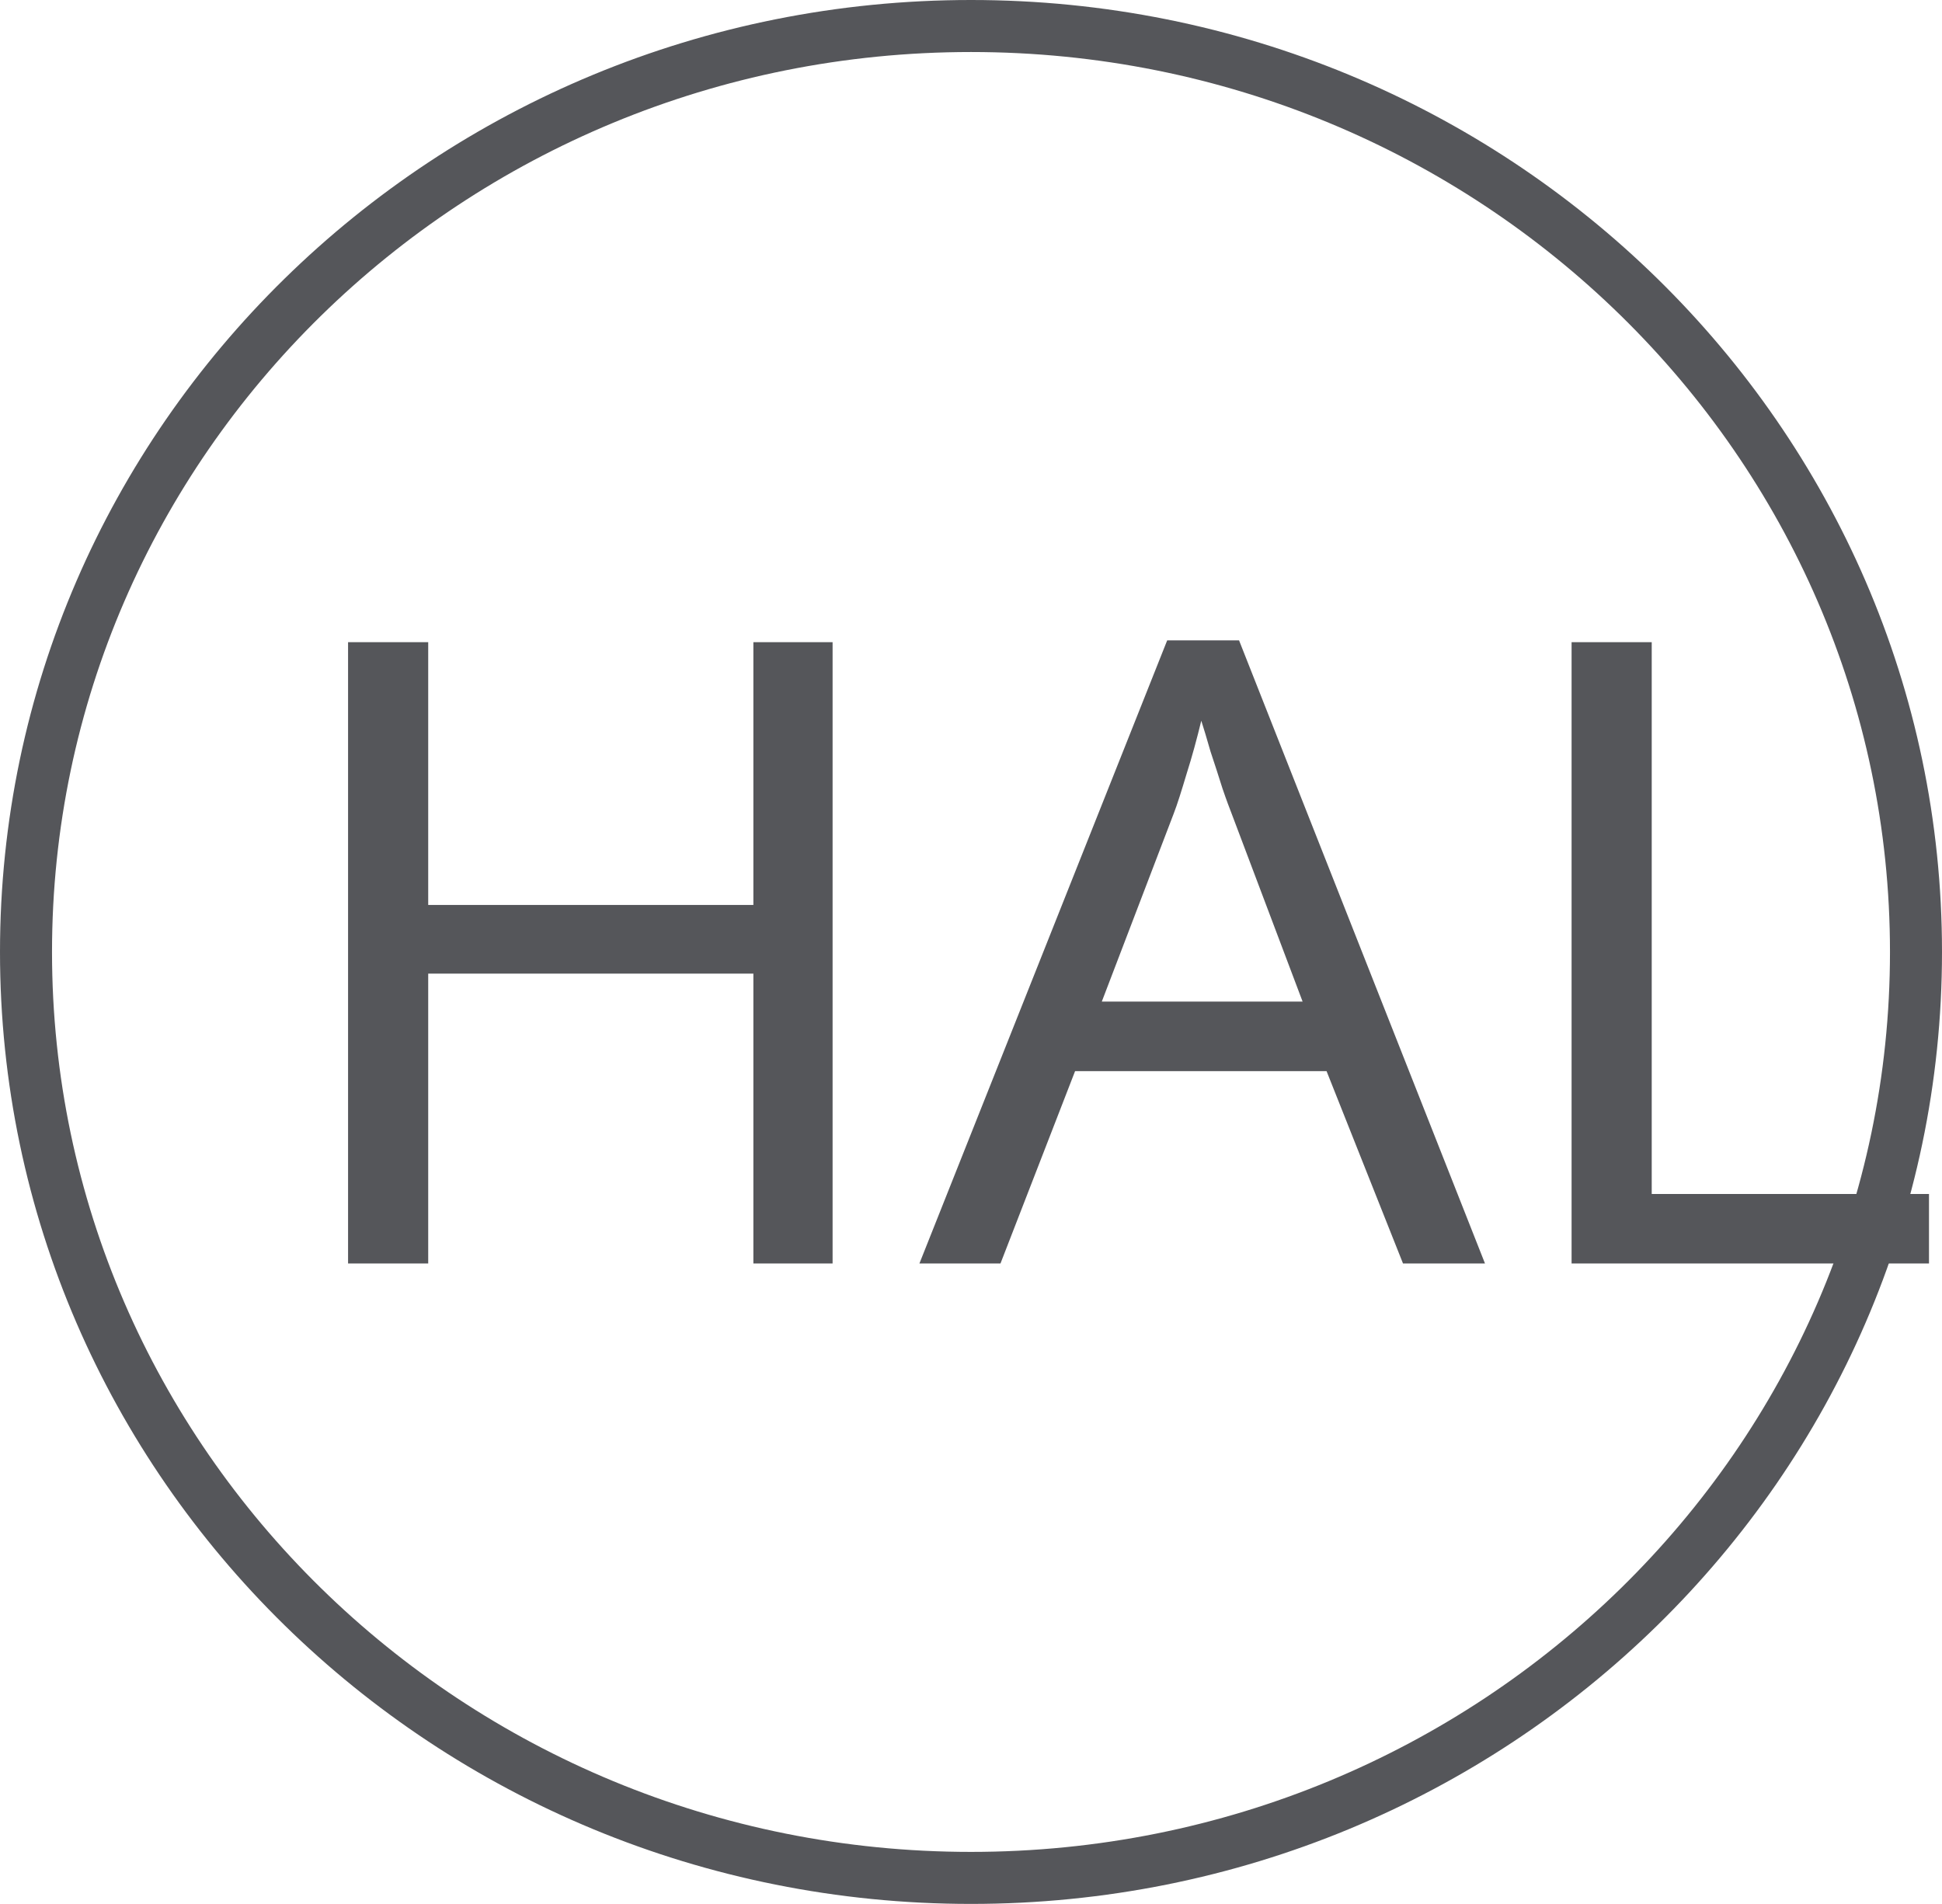
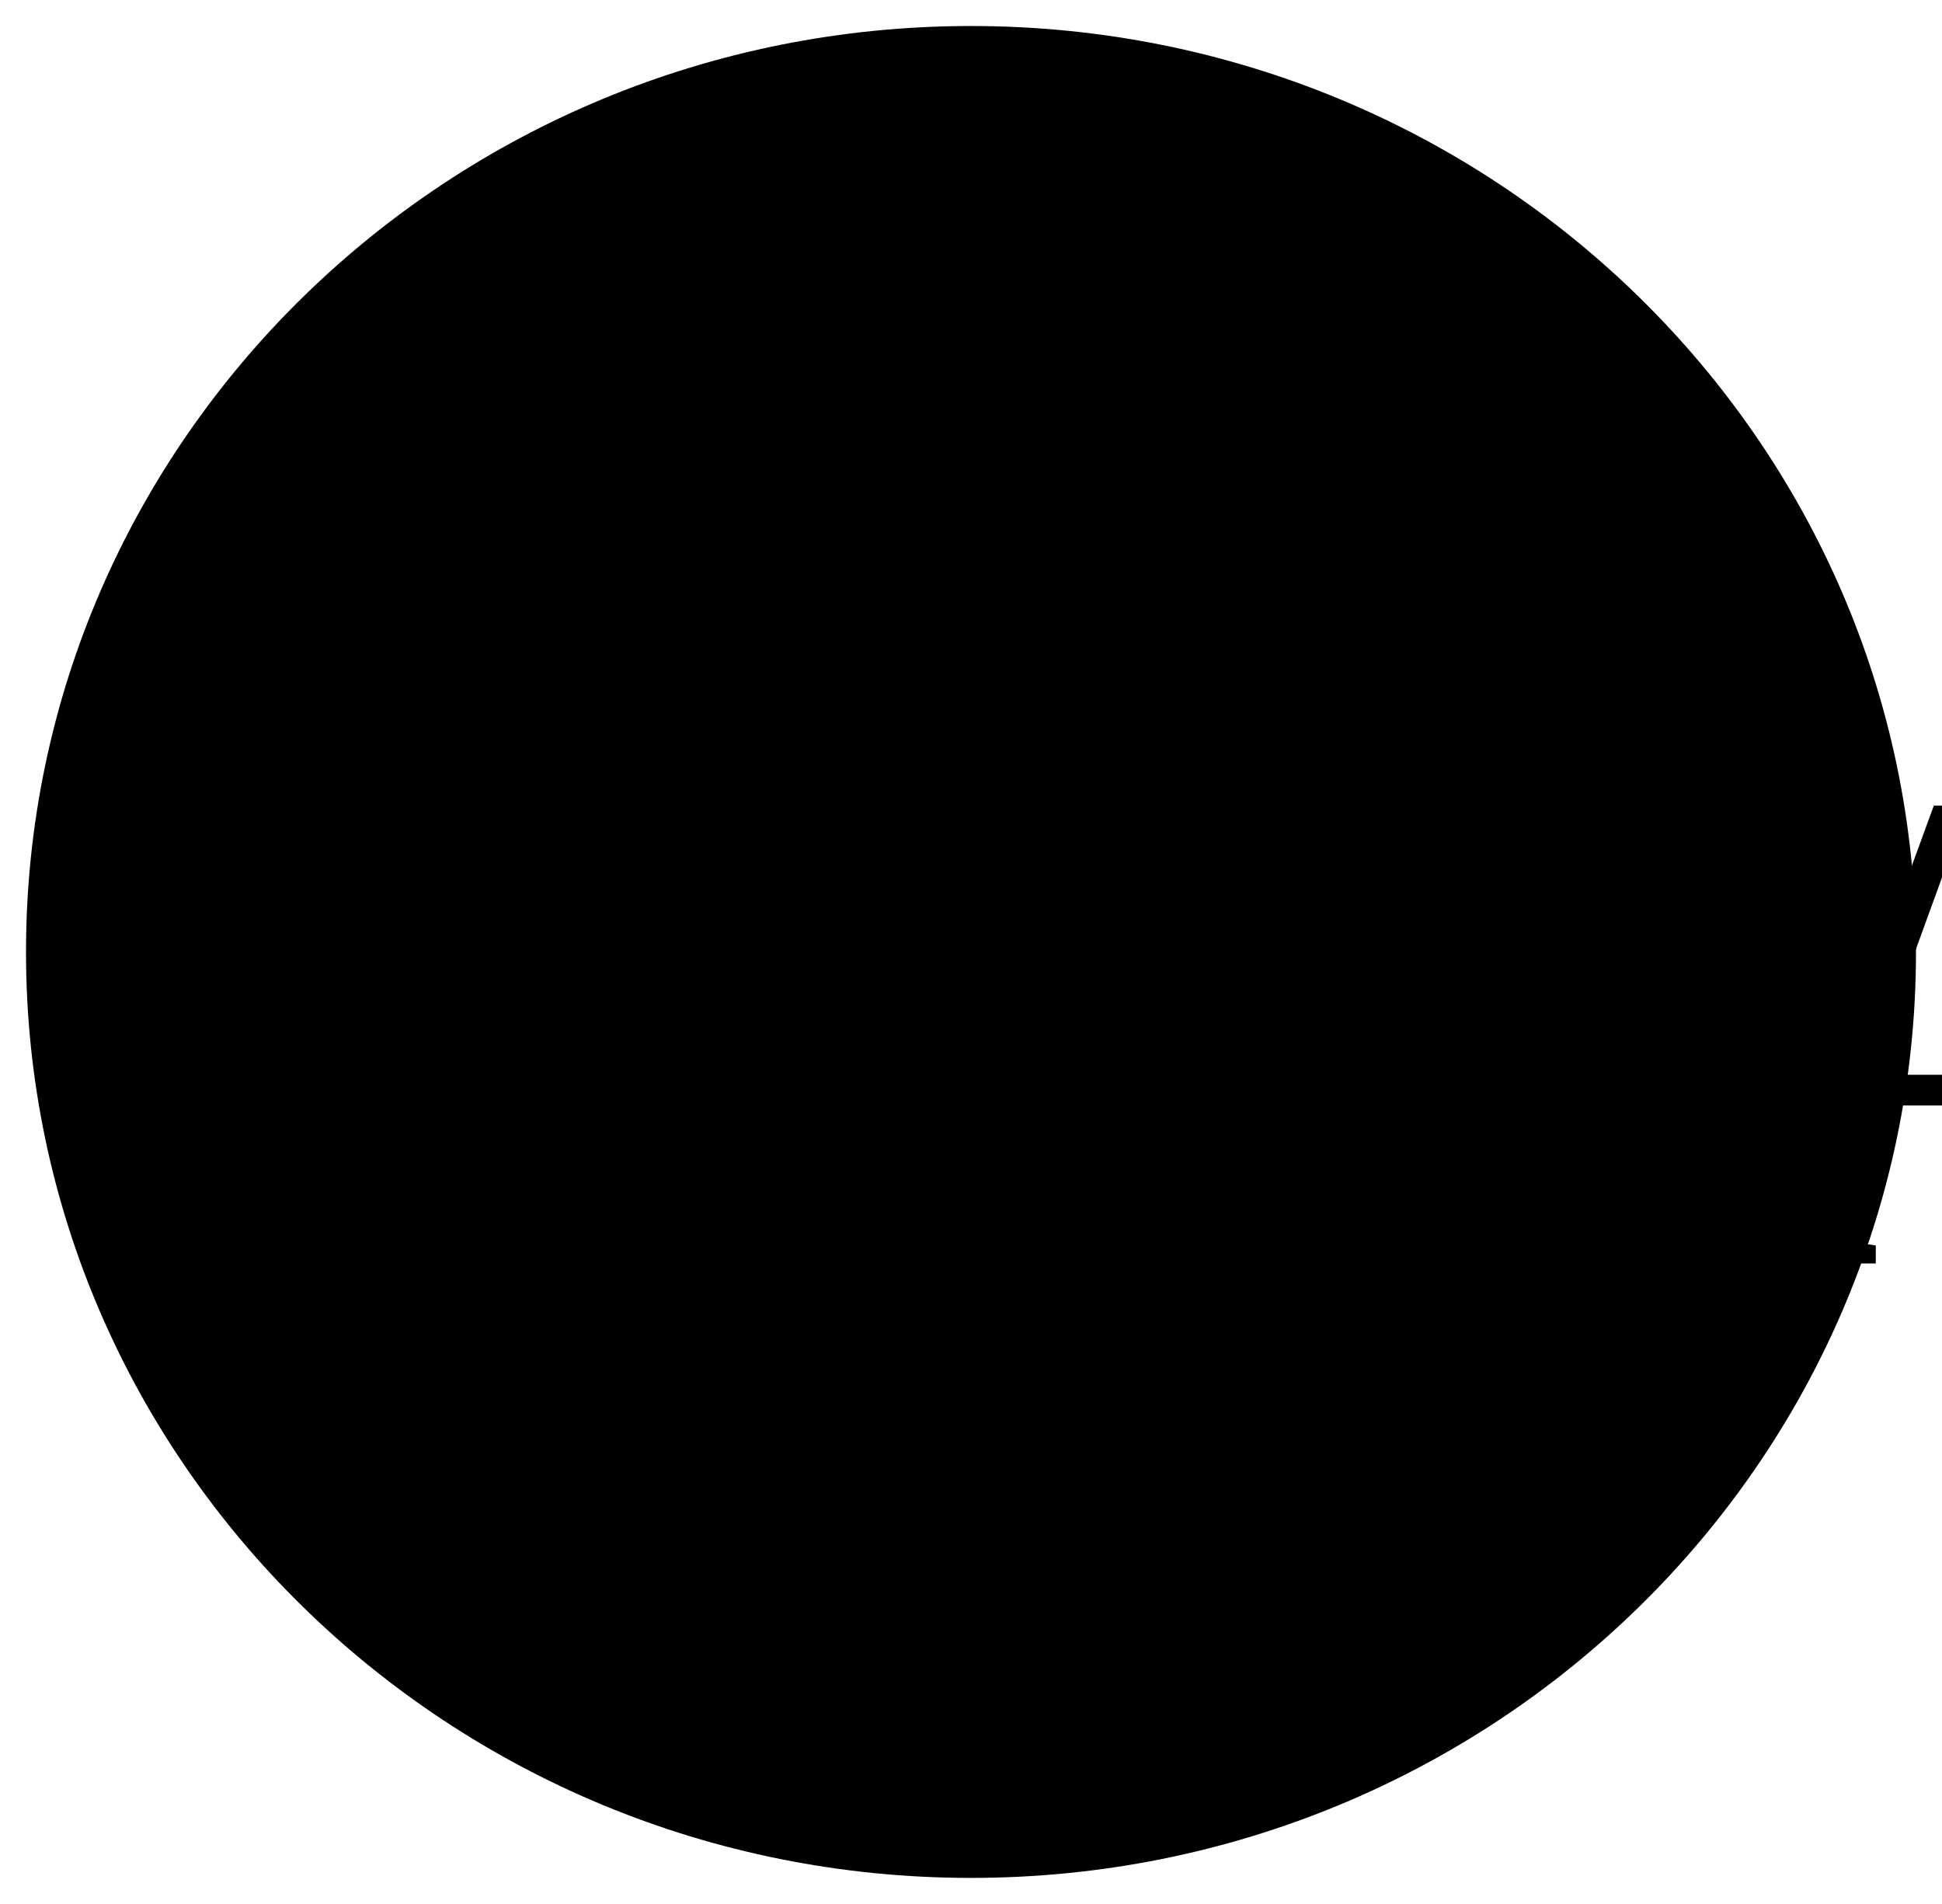
<svg xmlns="http://www.w3.org/2000/svg" id="Layer_1" data-name="Layer 1" viewBox="0 0 33.6 32.94">
  <defs>
    <style>.cls-1,.cls-3{fill:none;}.cls-2{clip-path:url(#clip-path);}.cls-3{stroke:#55565a;stroke-linecap:round;stroke-width:0.9px;}.cls-4{font-size:15.04px;fill:#55565a;font-family:Alégre Sans NC;}</style>
    <clipPath id="clip-path" transform="translate(0 0)">
-       <rect class="cls-1" width="33.6" height="32.94" />
+       <rect className="cls-1" width="33.6" height="32.94" />
    </clipPath>
  </defs>
-   <g class="cls-2">
-     <ellipse class="cls-3" cx="16.8" cy="16.47" rx="16.35" ry="16.02" />
-     <text class="cls-4" transform="translate(4.54 21.86) scale(1.02 1)">HALAL</text>
+   <g className="cls-2">
+     <ellipse className="cls-3" cx="16.8" cy="16.47" rx="16.35" ry="16.02" />
+     <text className="cls-4" transform="translate(4.54 21.86) scale(1.02 1)">HALAL</text>
  </g>
</svg>
